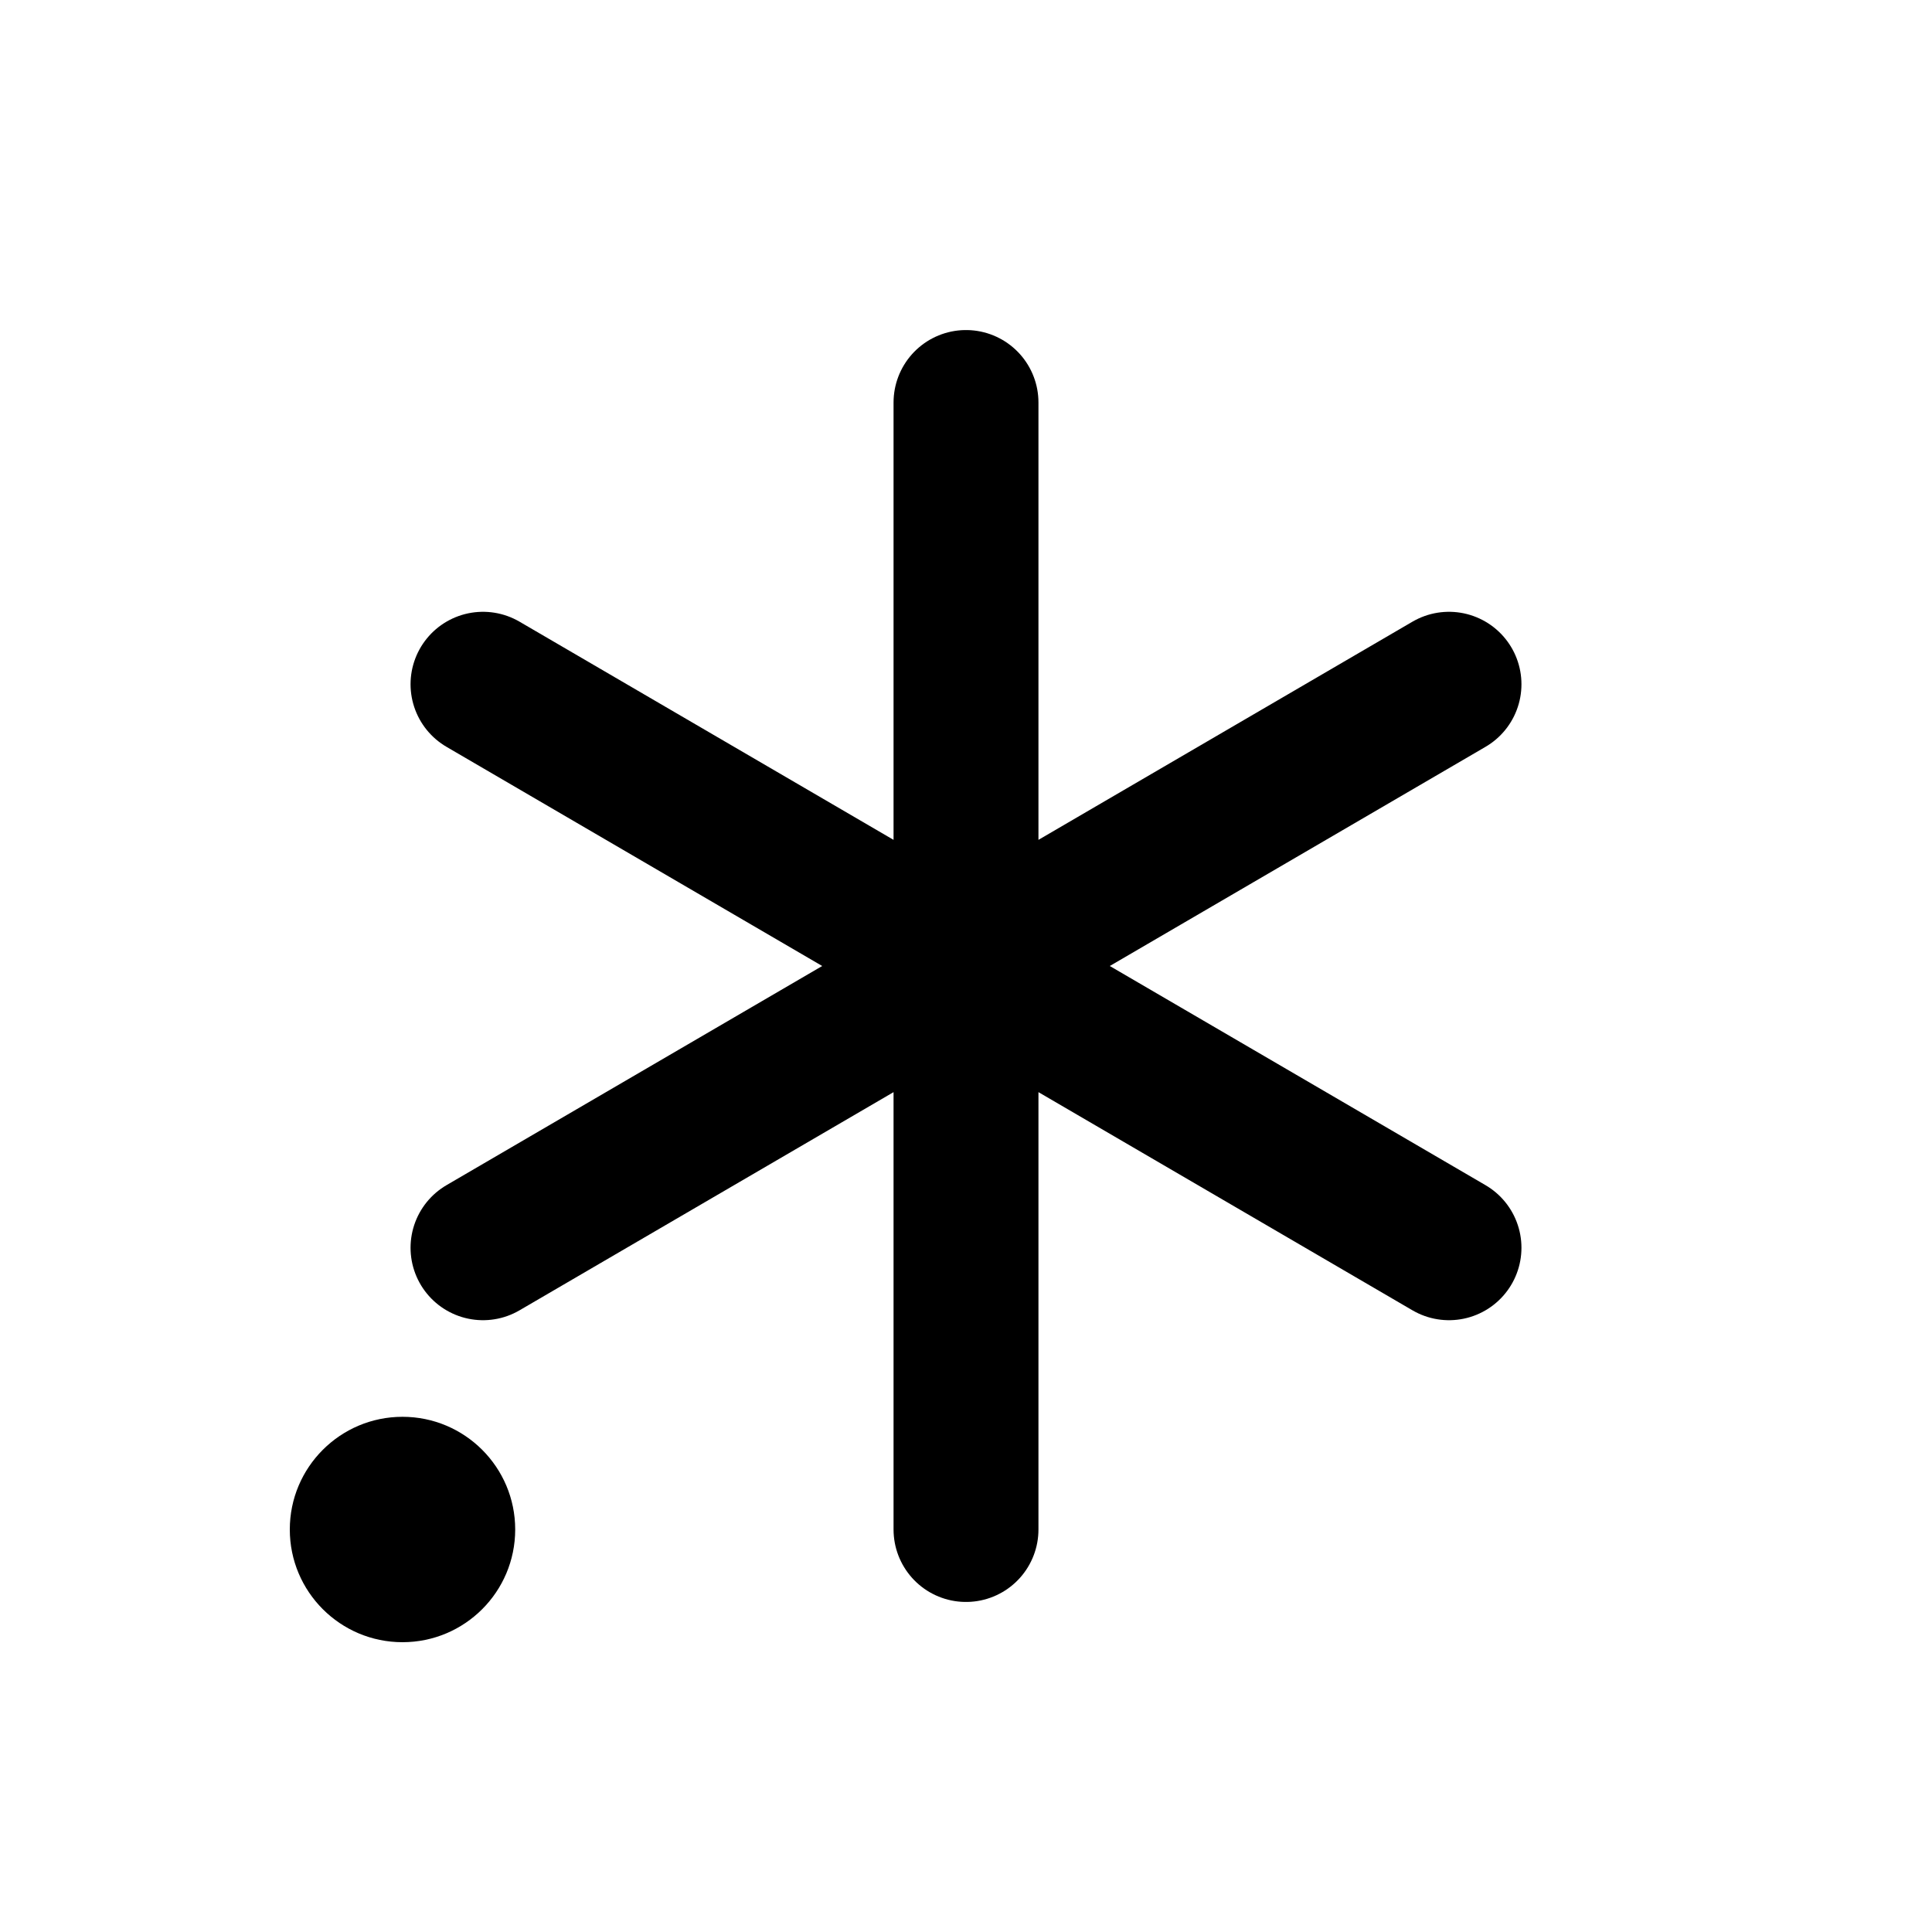
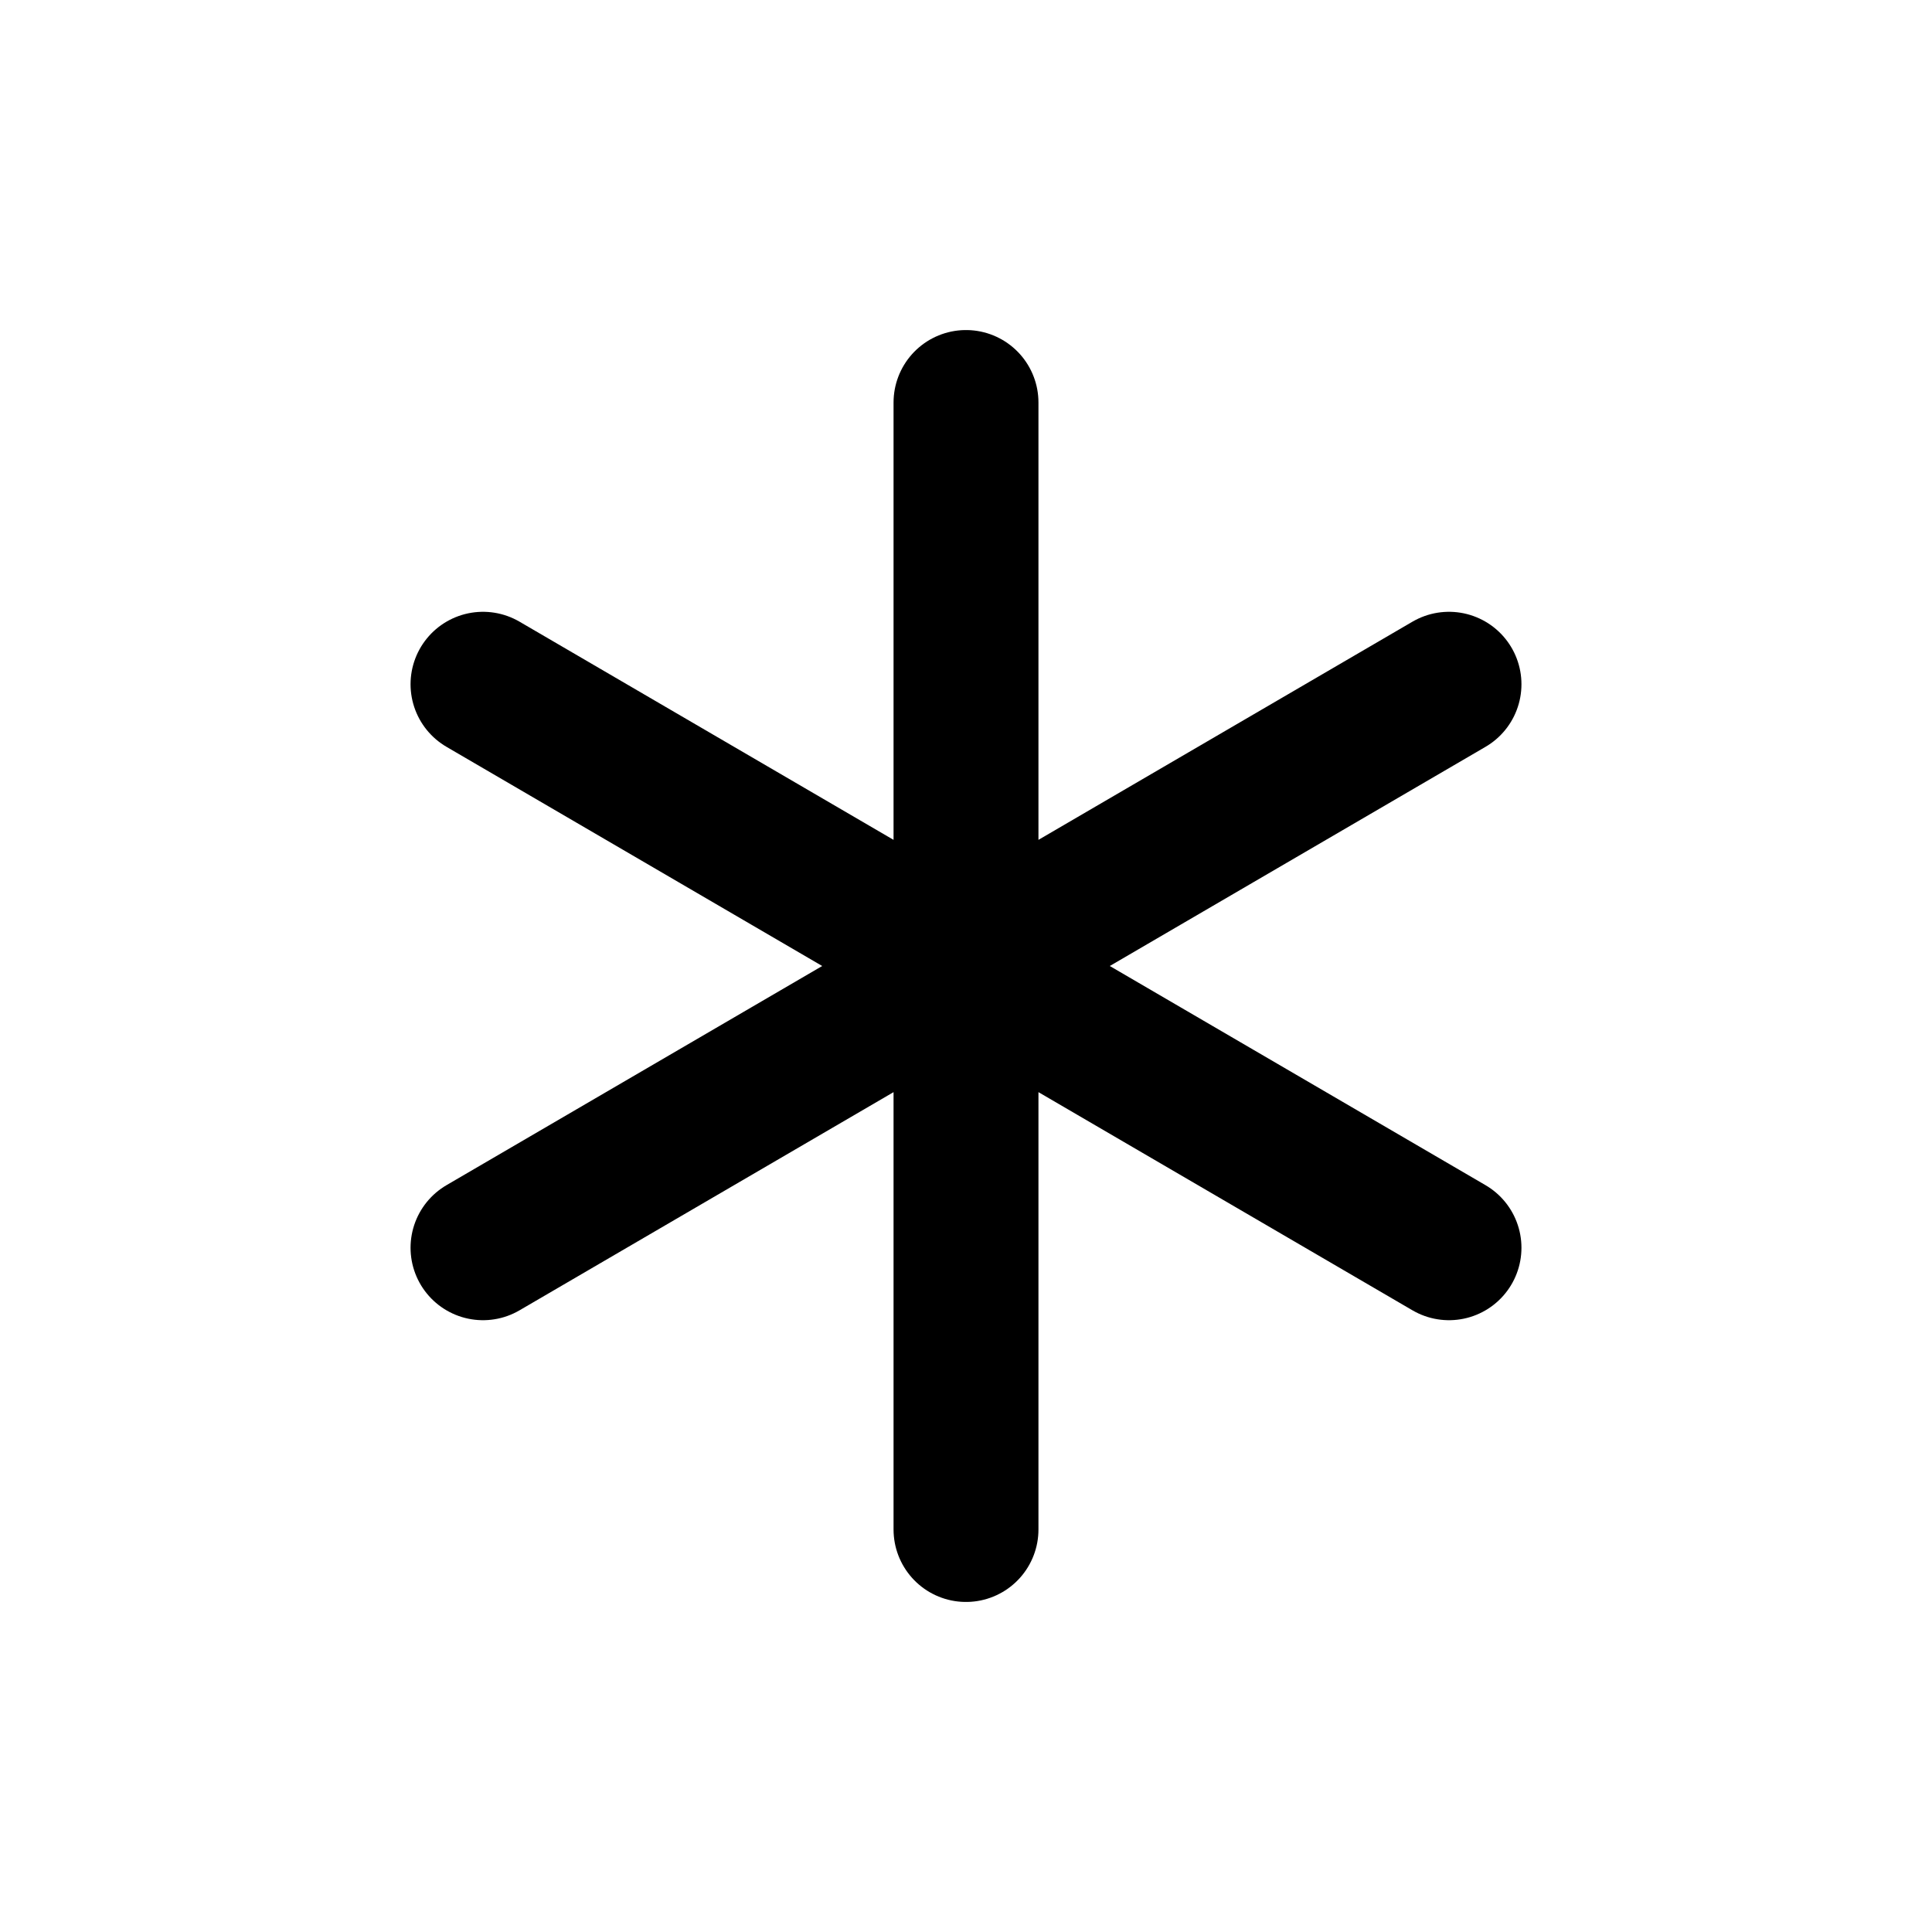
<svg xmlns="http://www.w3.org/2000/svg" viewBox="0 0 24 24">
  <g fill="none" stroke="currentColor" stroke-width="1.8" stroke-linecap="round" stroke-linejoin="round">
    <path d="M12 5v14M6 8.5l12 7M18 8.5l-12 7" />
-     <circle cx="5" cy="19" r="1.4" fill="currentColor" stroke="none" />
+     <circle cx="5" cy="19" r="1.4" stroke="none" />
  </g>
</svg>
